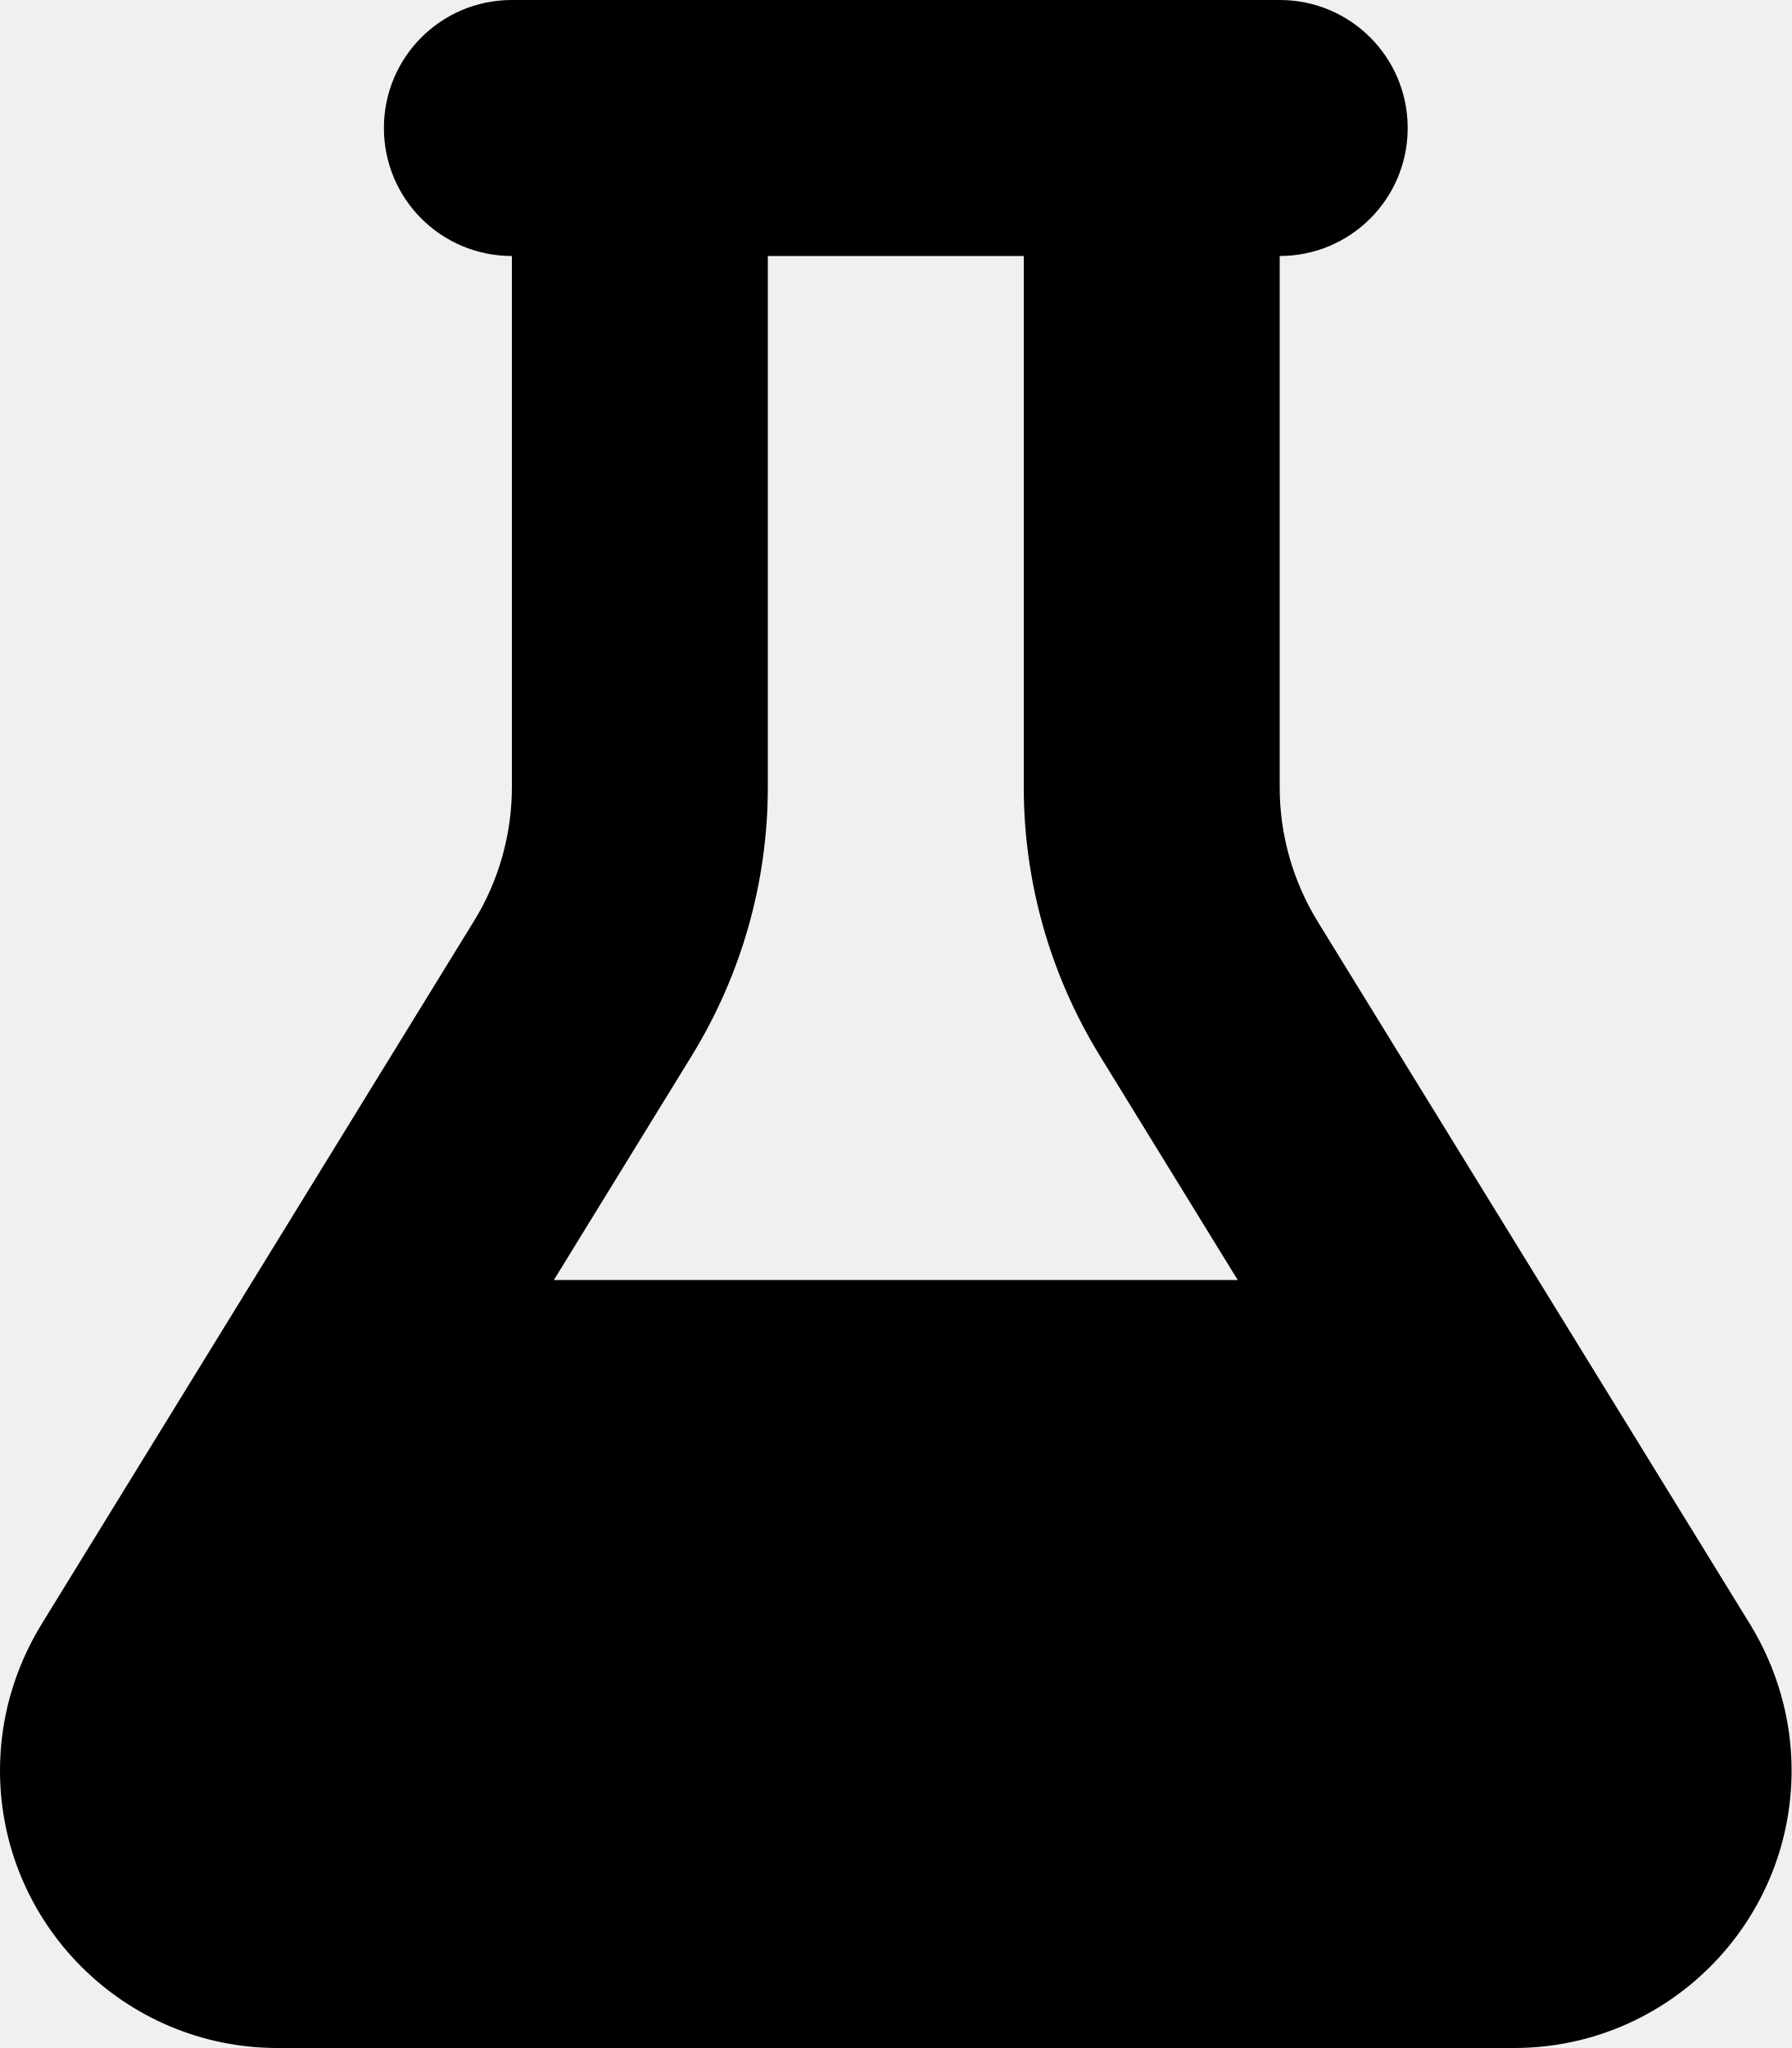
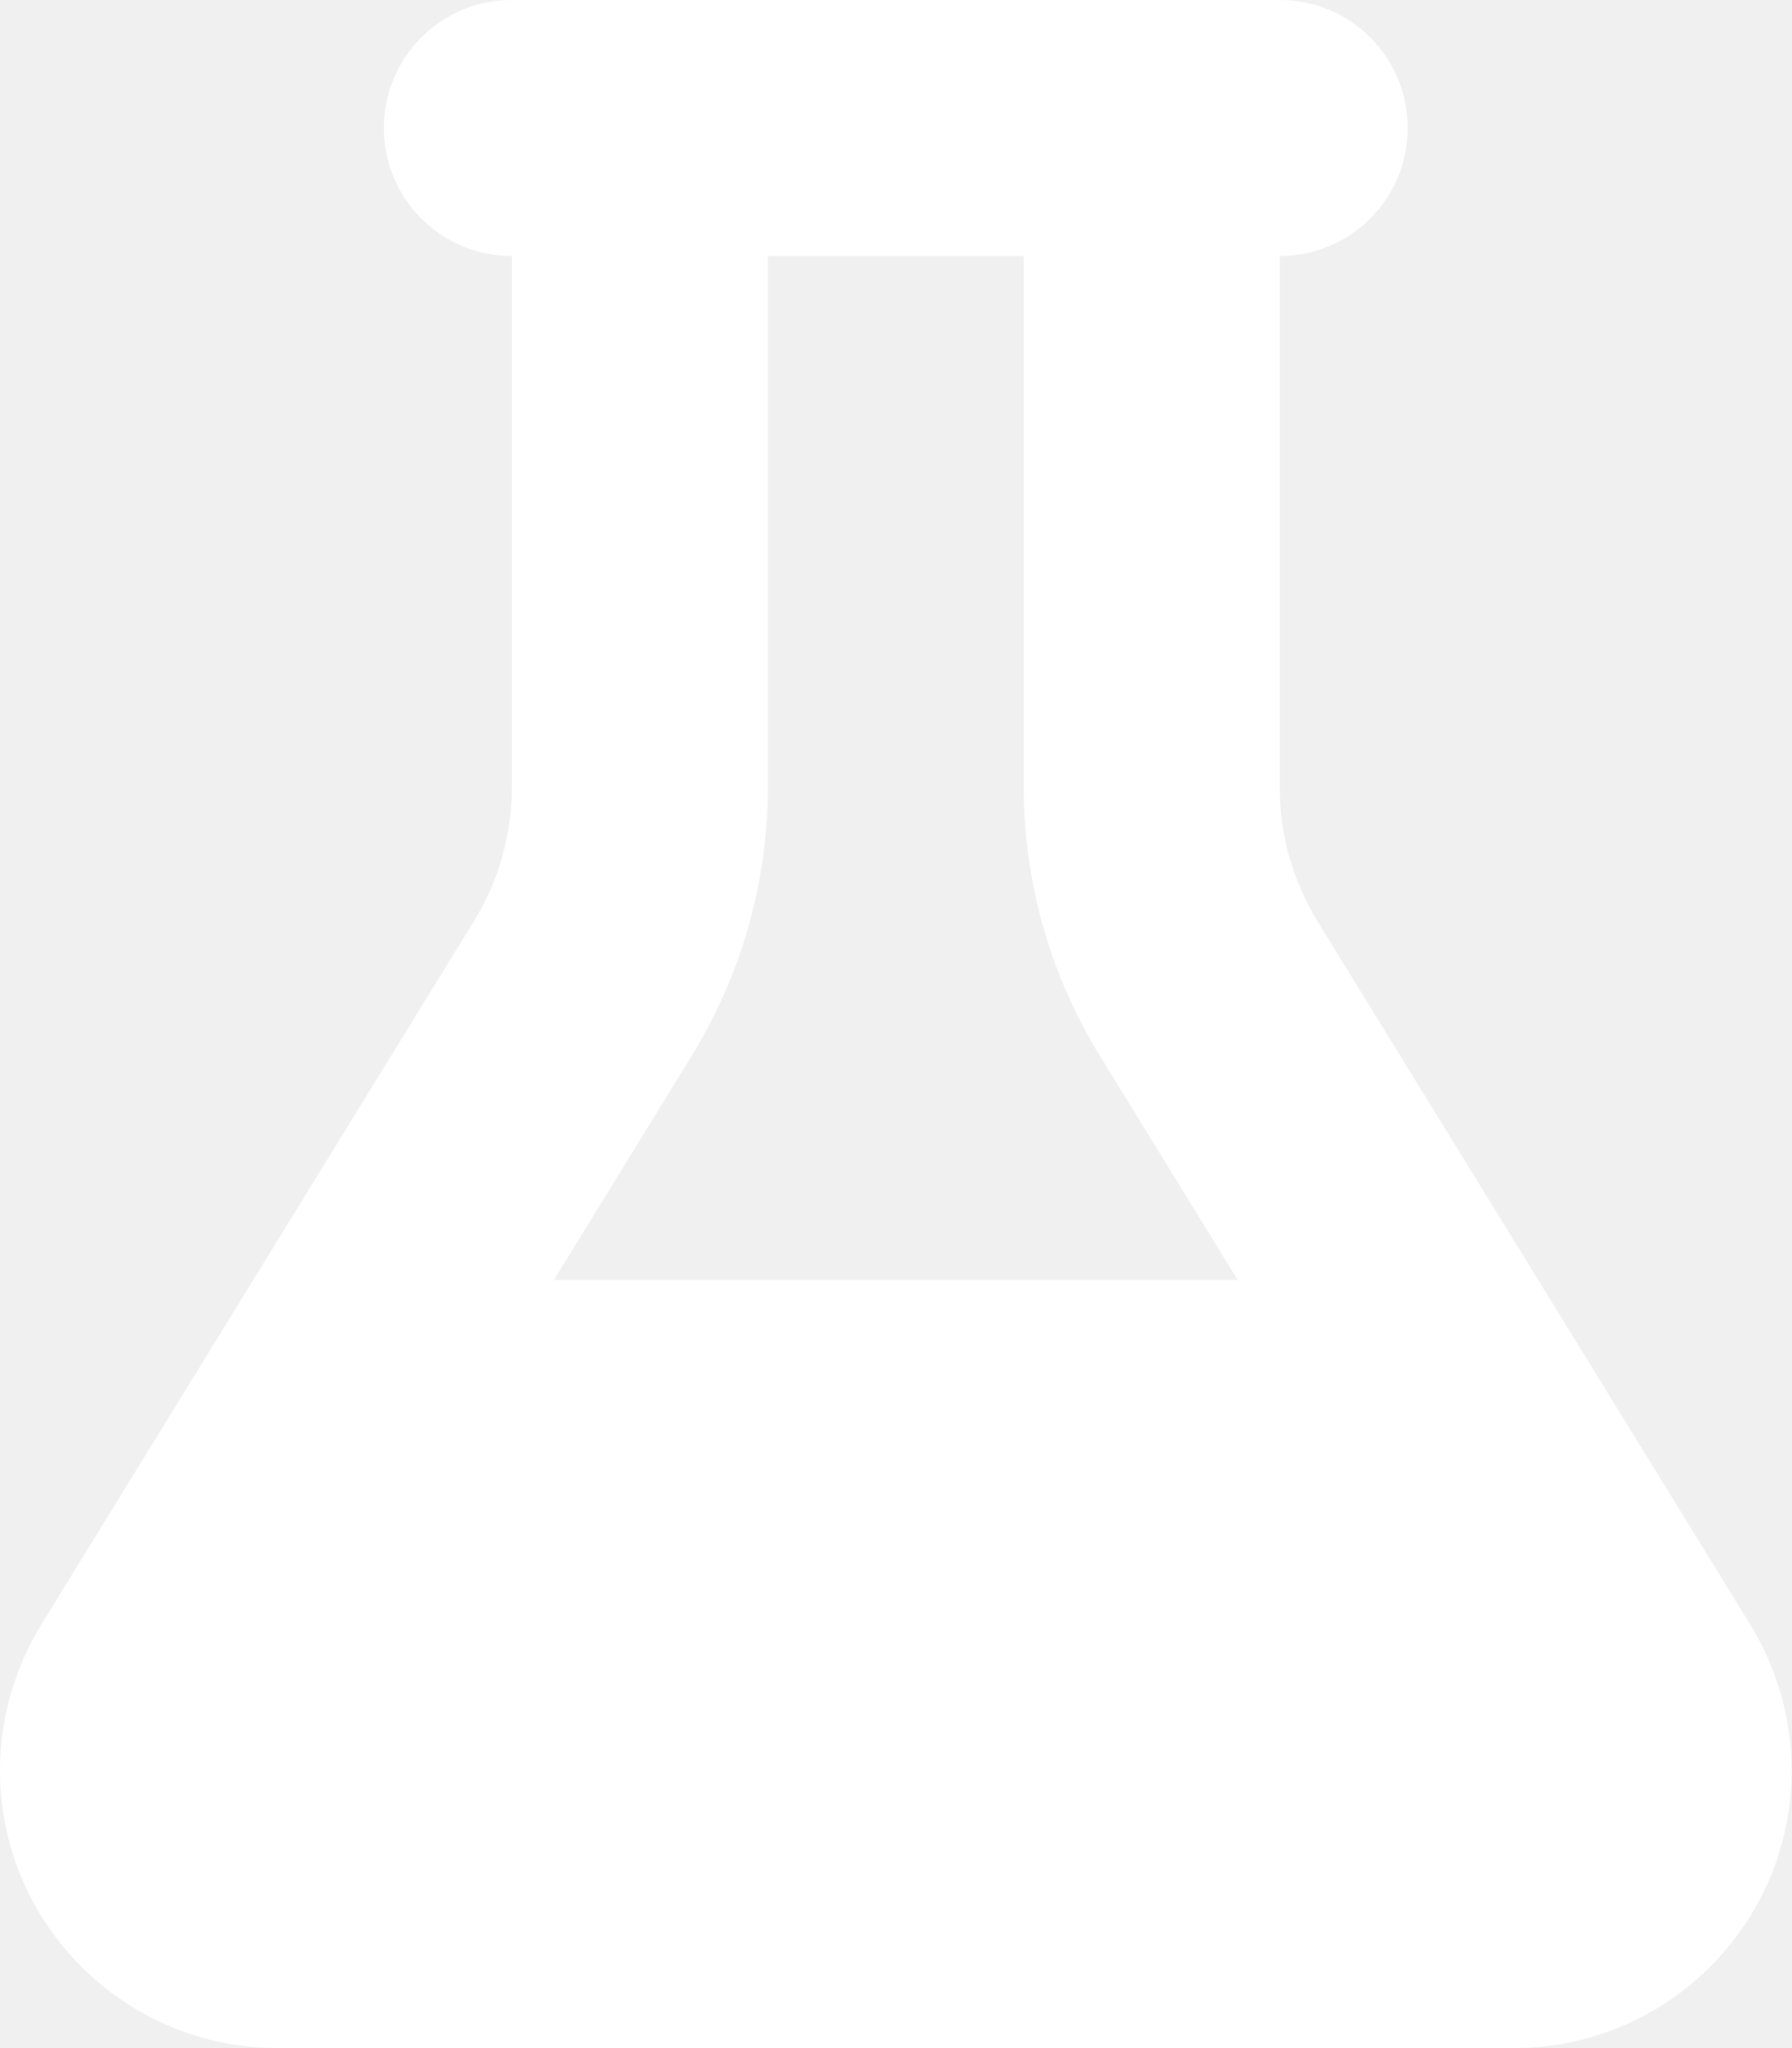
<svg xmlns="http://www.w3.org/2000/svg" viewBox="0 0 448 512">
-   <path d="M288 0L160 0 128 0C110.3 0 96 14.3 96 32s14.3 32 32 32l0 132.8c0 11.8-3.3 23.5-9.5 33.5L10.3 406.2C3.6 417.2 0 429.7 0 442.6C0 480.9 31.1 512 69.4 512l309.2 0c38.3 0 69.4-31.1 69.4-69.4c0-12.8-3.6-25.4-10.3-36.4L329.5 230.4c-6.2-10.1-9.5-21.7-9.5-33.5L320 64c17.7 0 32-14.3 32-32s-14.3-32-32-32L288 0zM192 196.8L192 64l64 0 0 132.8c0 23.7 6.6 46.9 19 67.1L309.5 320l-171 0L173 263.9c12.4-20.2 19-43.4 19-67.1z" />
+   <path fill="#FFF" d="M288 0L160 0 128 0C110.3 0 96 14.3 96 32s14.3 32 32 32l0 132.8c0 11.8-3.3 23.5-9.5 33.5L10.3 406.2C3.6 417.2 0 429.7 0 442.6C0 480.9 31.1 512 69.4 512l309.2 0c38.3 0 69.4-31.1 69.4-69.4c0-12.8-3.6-25.4-10.3-36.4L329.5 230.4c-6.2-10.1-9.5-21.7-9.5-33.5L320 64c17.7 0 32-14.3 32-32s-14.3-32-32-32L288 0zM192 196.8L192 64l64 0 0 132.8c0 23.7 6.6 46.9 19 67.1L309.5 320l-171 0L173 263.9c12.4-20.2 19-43.4 19-67.1z" />
</svg>
